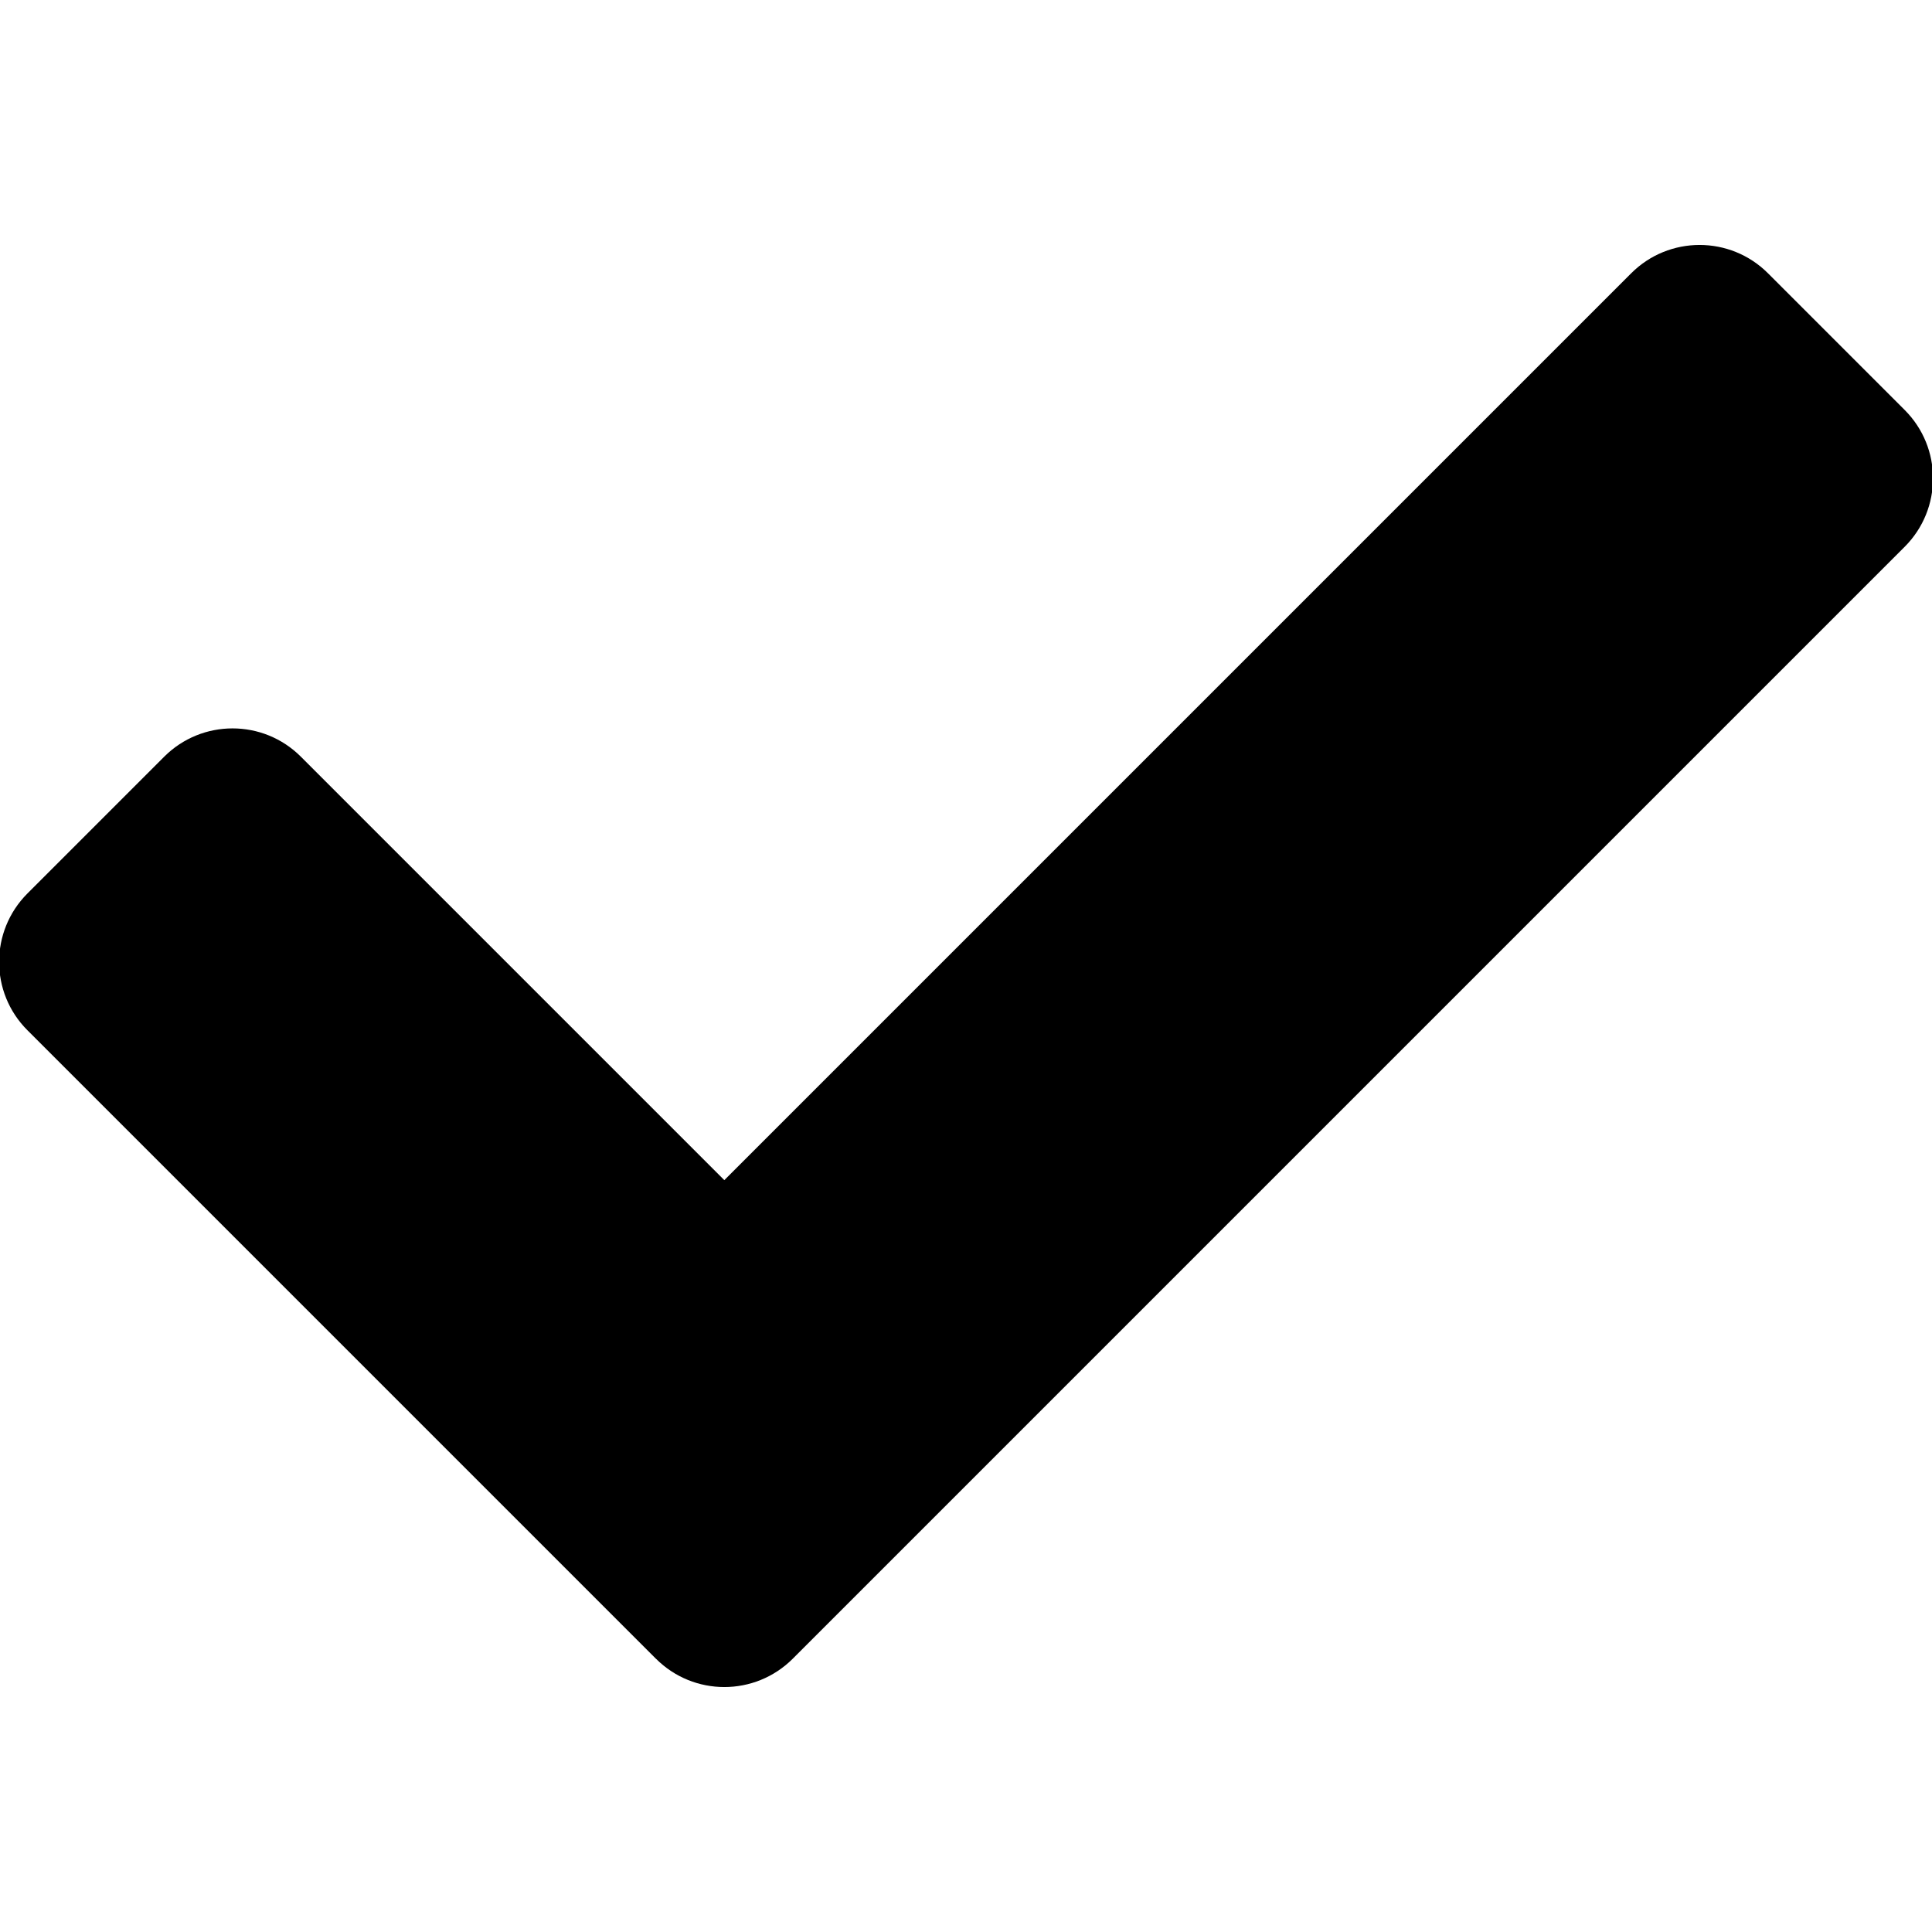
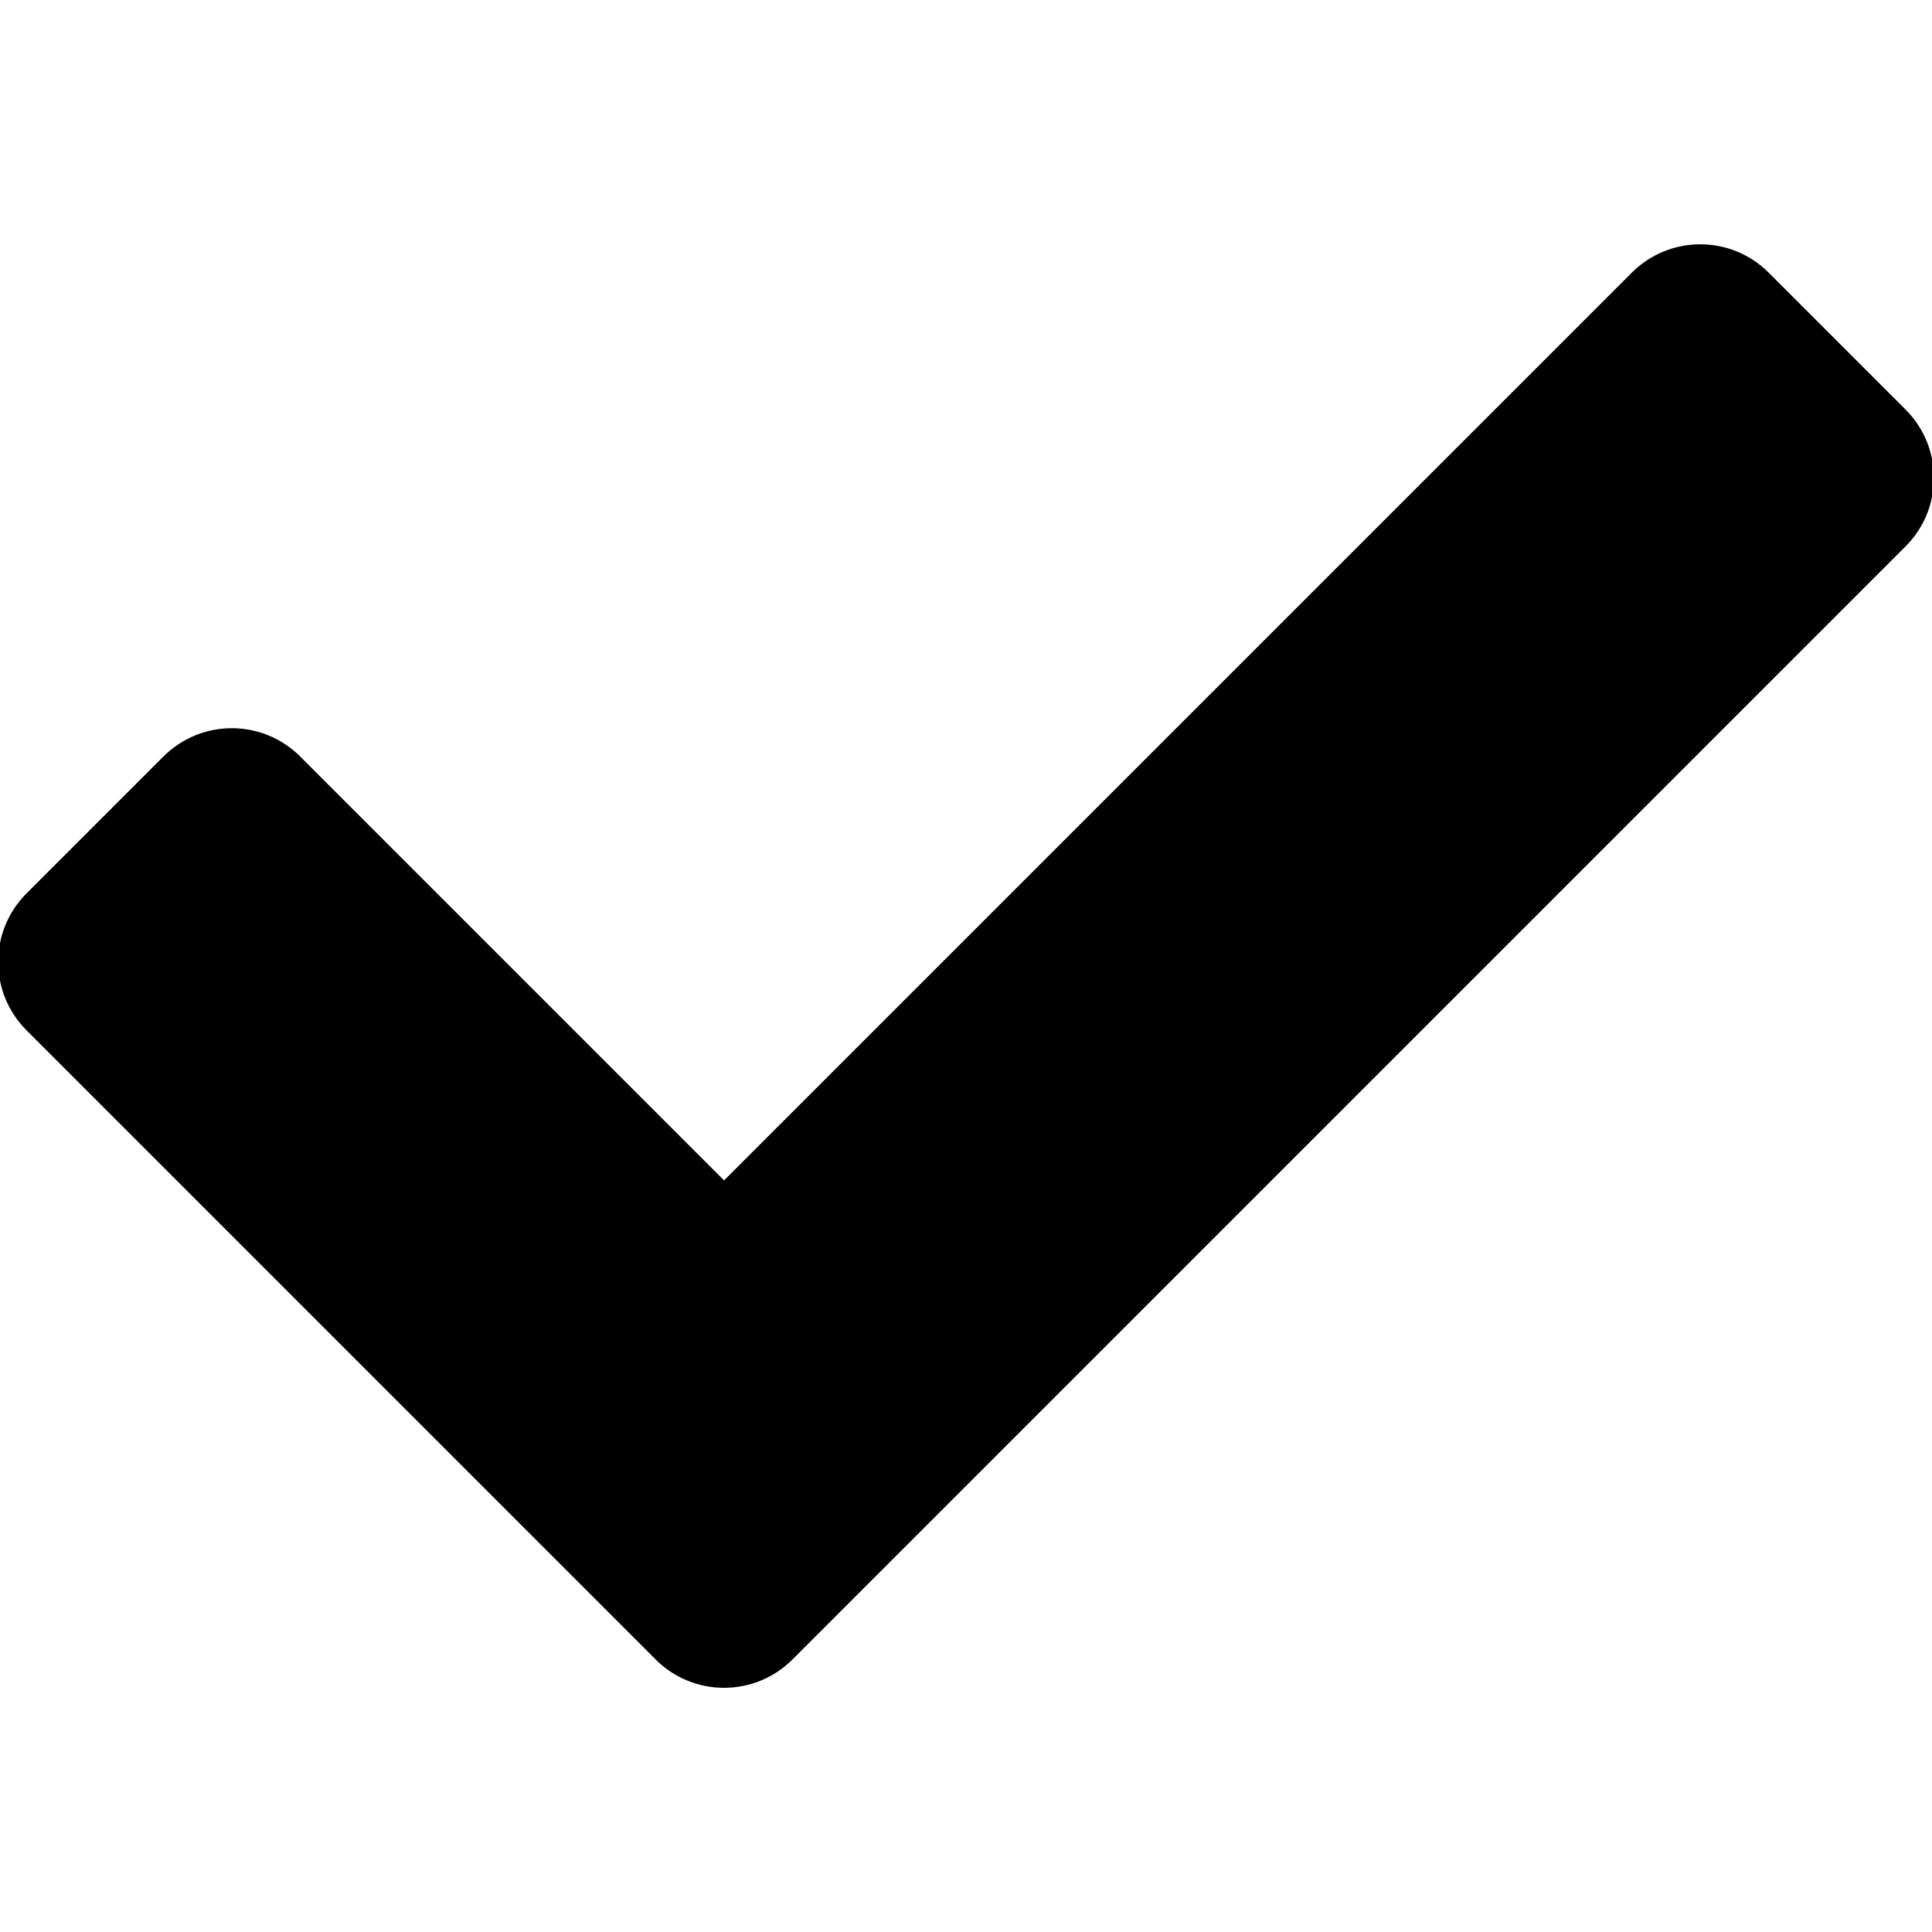
<svg xmlns="http://www.w3.org/2000/svg" version="1.1" width="32" height="32" viewBox="0 0 32 32">
-   <path d="M10.864 27.474l-10.41-10.41c-0.625-0.625-0.625-1.639 0-2.265l2.265-2.265c0.625-0.626 1.64-0.626 2.265 0l7.013 7.013 15.021-15.021c0.625-0.625 1.64-0.625 2.265 0l2.265 2.265c0.625 0.625 0.625 1.639 0 2.265l-18.418 18.418c-0.626 0.625-1.64 0.625-2.265-0z" />
+   <path d="M10.859 27.485l-10.42-10.42c-0.626-0.626-0.626-1.641 0-2.267l2.267-2.267c0.626-0.626 1.641-0.626 2.267 0l7.020 7.020 15.035-15.035c0.626-0.626 1.641-0.626 2.267 0l2.267 2.267c0.626 0.626 0.626 1.641 0 2.267l-18.436 18.436c-0.626 0.626-1.641 0.626-2.267-0z" />
</svg>
